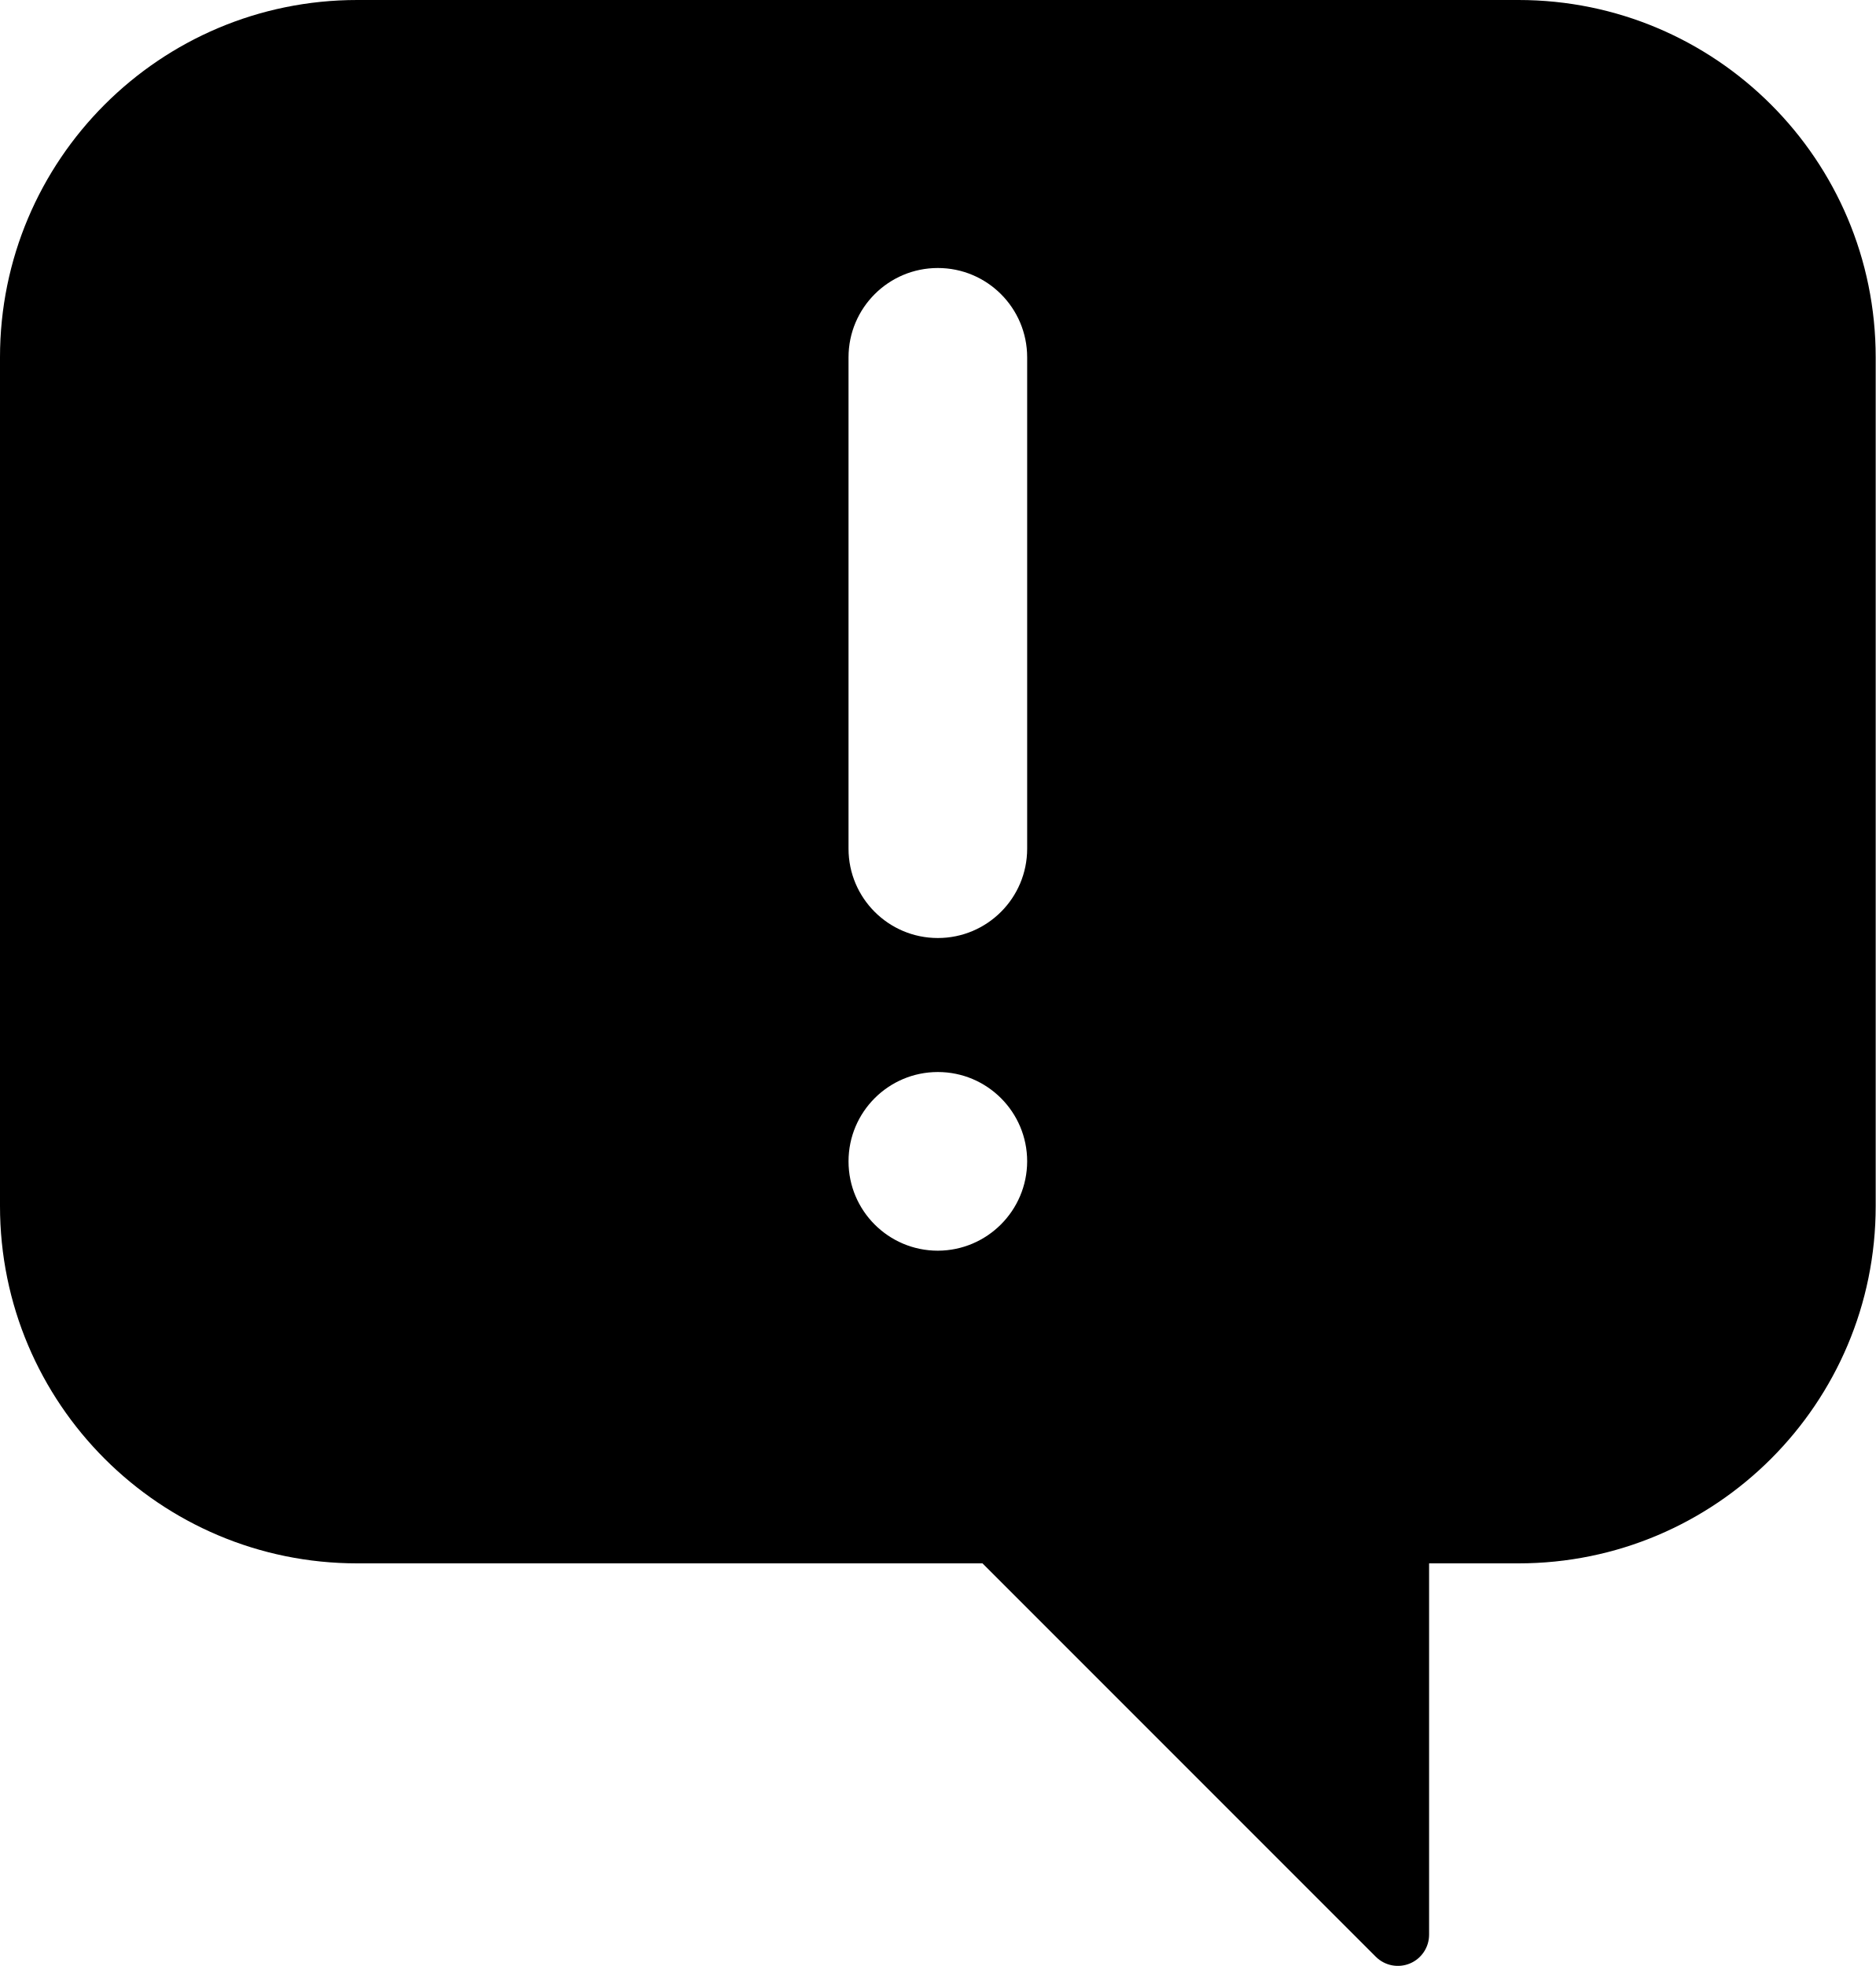
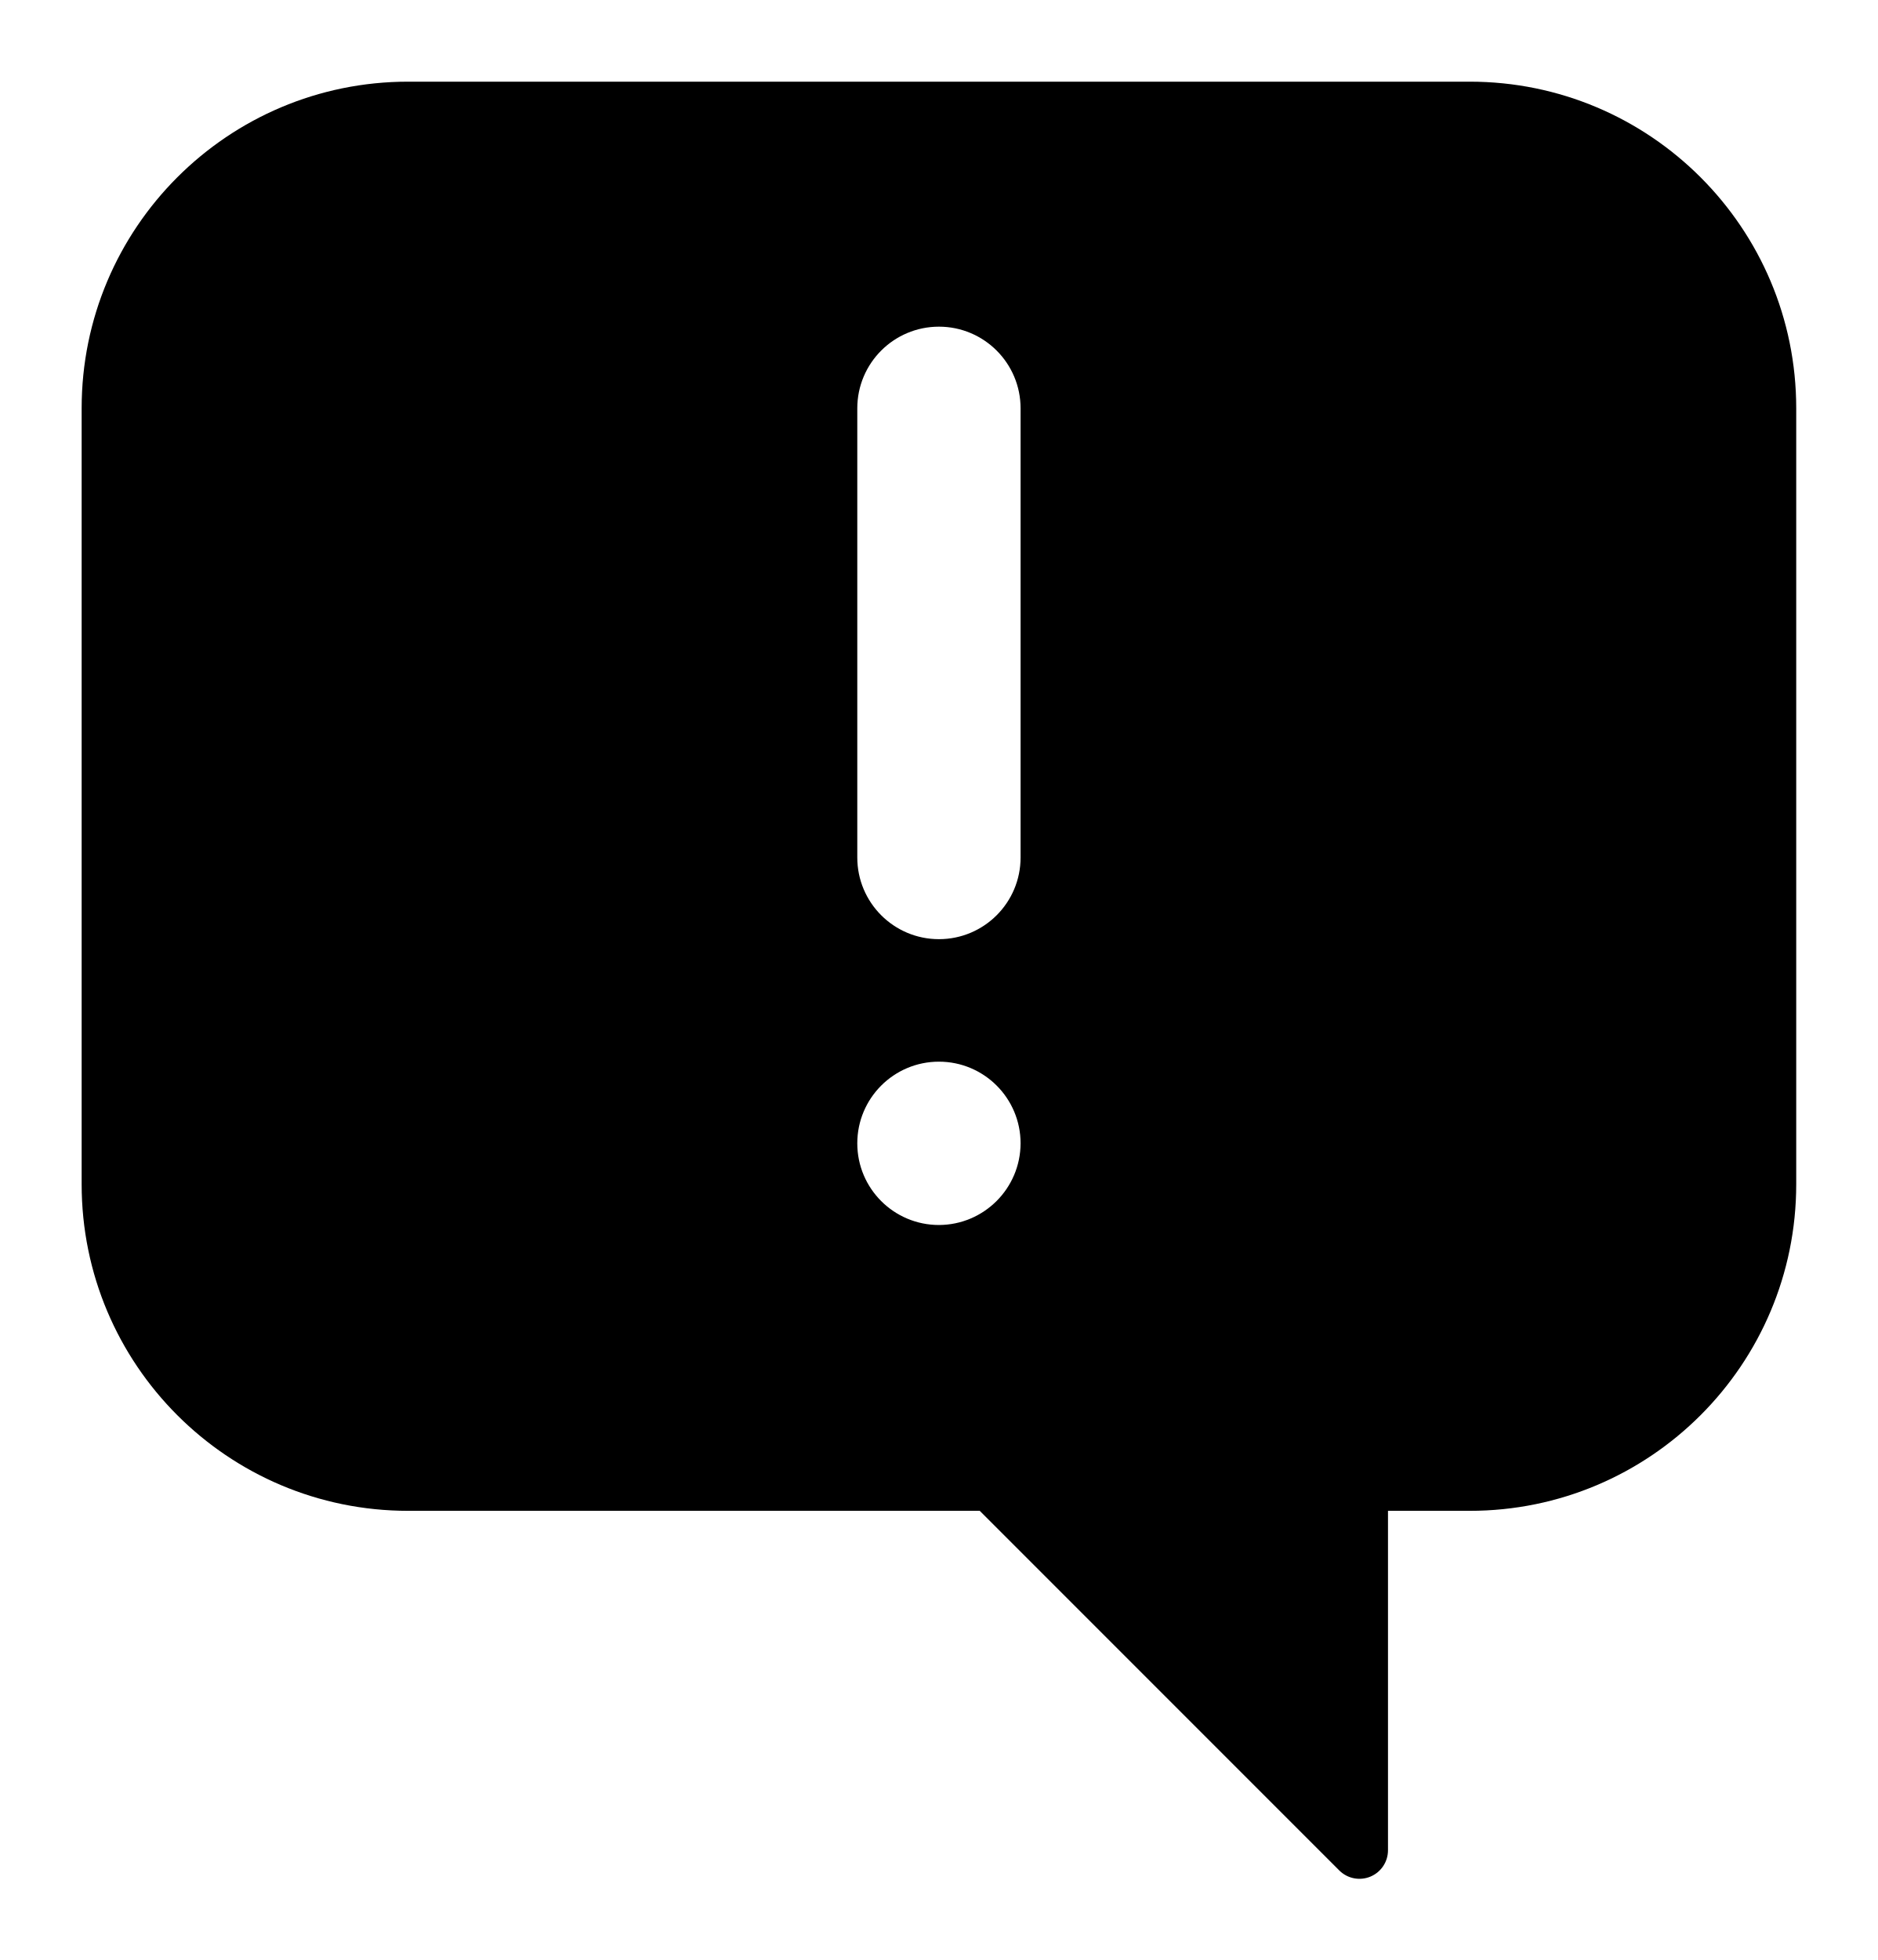
- <svg xmlns="http://www.w3.org/2000/svg" viewBox="0 0 42 44.014">
+ <svg xmlns="http://www.w3.org/2000/svg" viewBox="-2 -2 46 48">
  <defs>
    <style>.cls-1{fill:#418fde;}</style>
  </defs>
-   <g id="Layer_2" data-name="Layer 2">
+   <g data-name="Layer 2" id="Layer_2">
    <g id="Icons">
-       <path fill="param(fill)" stroke="param(outline)" stroke-width="param(outline-width) 0" d="M34,0H8A7.998,7.998,0,0,0,0,8V27a7.998,7.998,0,0,0,8,8H22l8.81,8.81a.699.699,0,0,0,1.19-.5V35h2a7.998,7.998,0,0,0,8-8V8A7.998,7.998,0,0,0,34,0ZM21,28a2,2,0,1,1,2-2A2.006,2.006,0,0,1,21,28Zm2-9a2,2,0,0,1-4,0V8a2,2,0,0,1,4,0Z" />
+       <path d="M34,0H8A7.998,7.998,0,0,0,0,8V27a7.998,7.998,0,0,0,8,8H22l8.81,8.81a.699.699,0,0,0,1.19-.5V35h2a7.998,7.998,0,0,0,8-8V8A7.998,7.998,0,0,0,34,0ZM21,28a2,2,0,1,1,2-2A2.006,2.006,0,0,1,21,28Zm2-9a2,2,0,0,1-4,0V8a2,2,0,0,1,4,0Z" fill="param(fill)" stroke="param(outline)" stroke-width="param(outline-width) 0" />
    </g>
  </g>
</svg>
